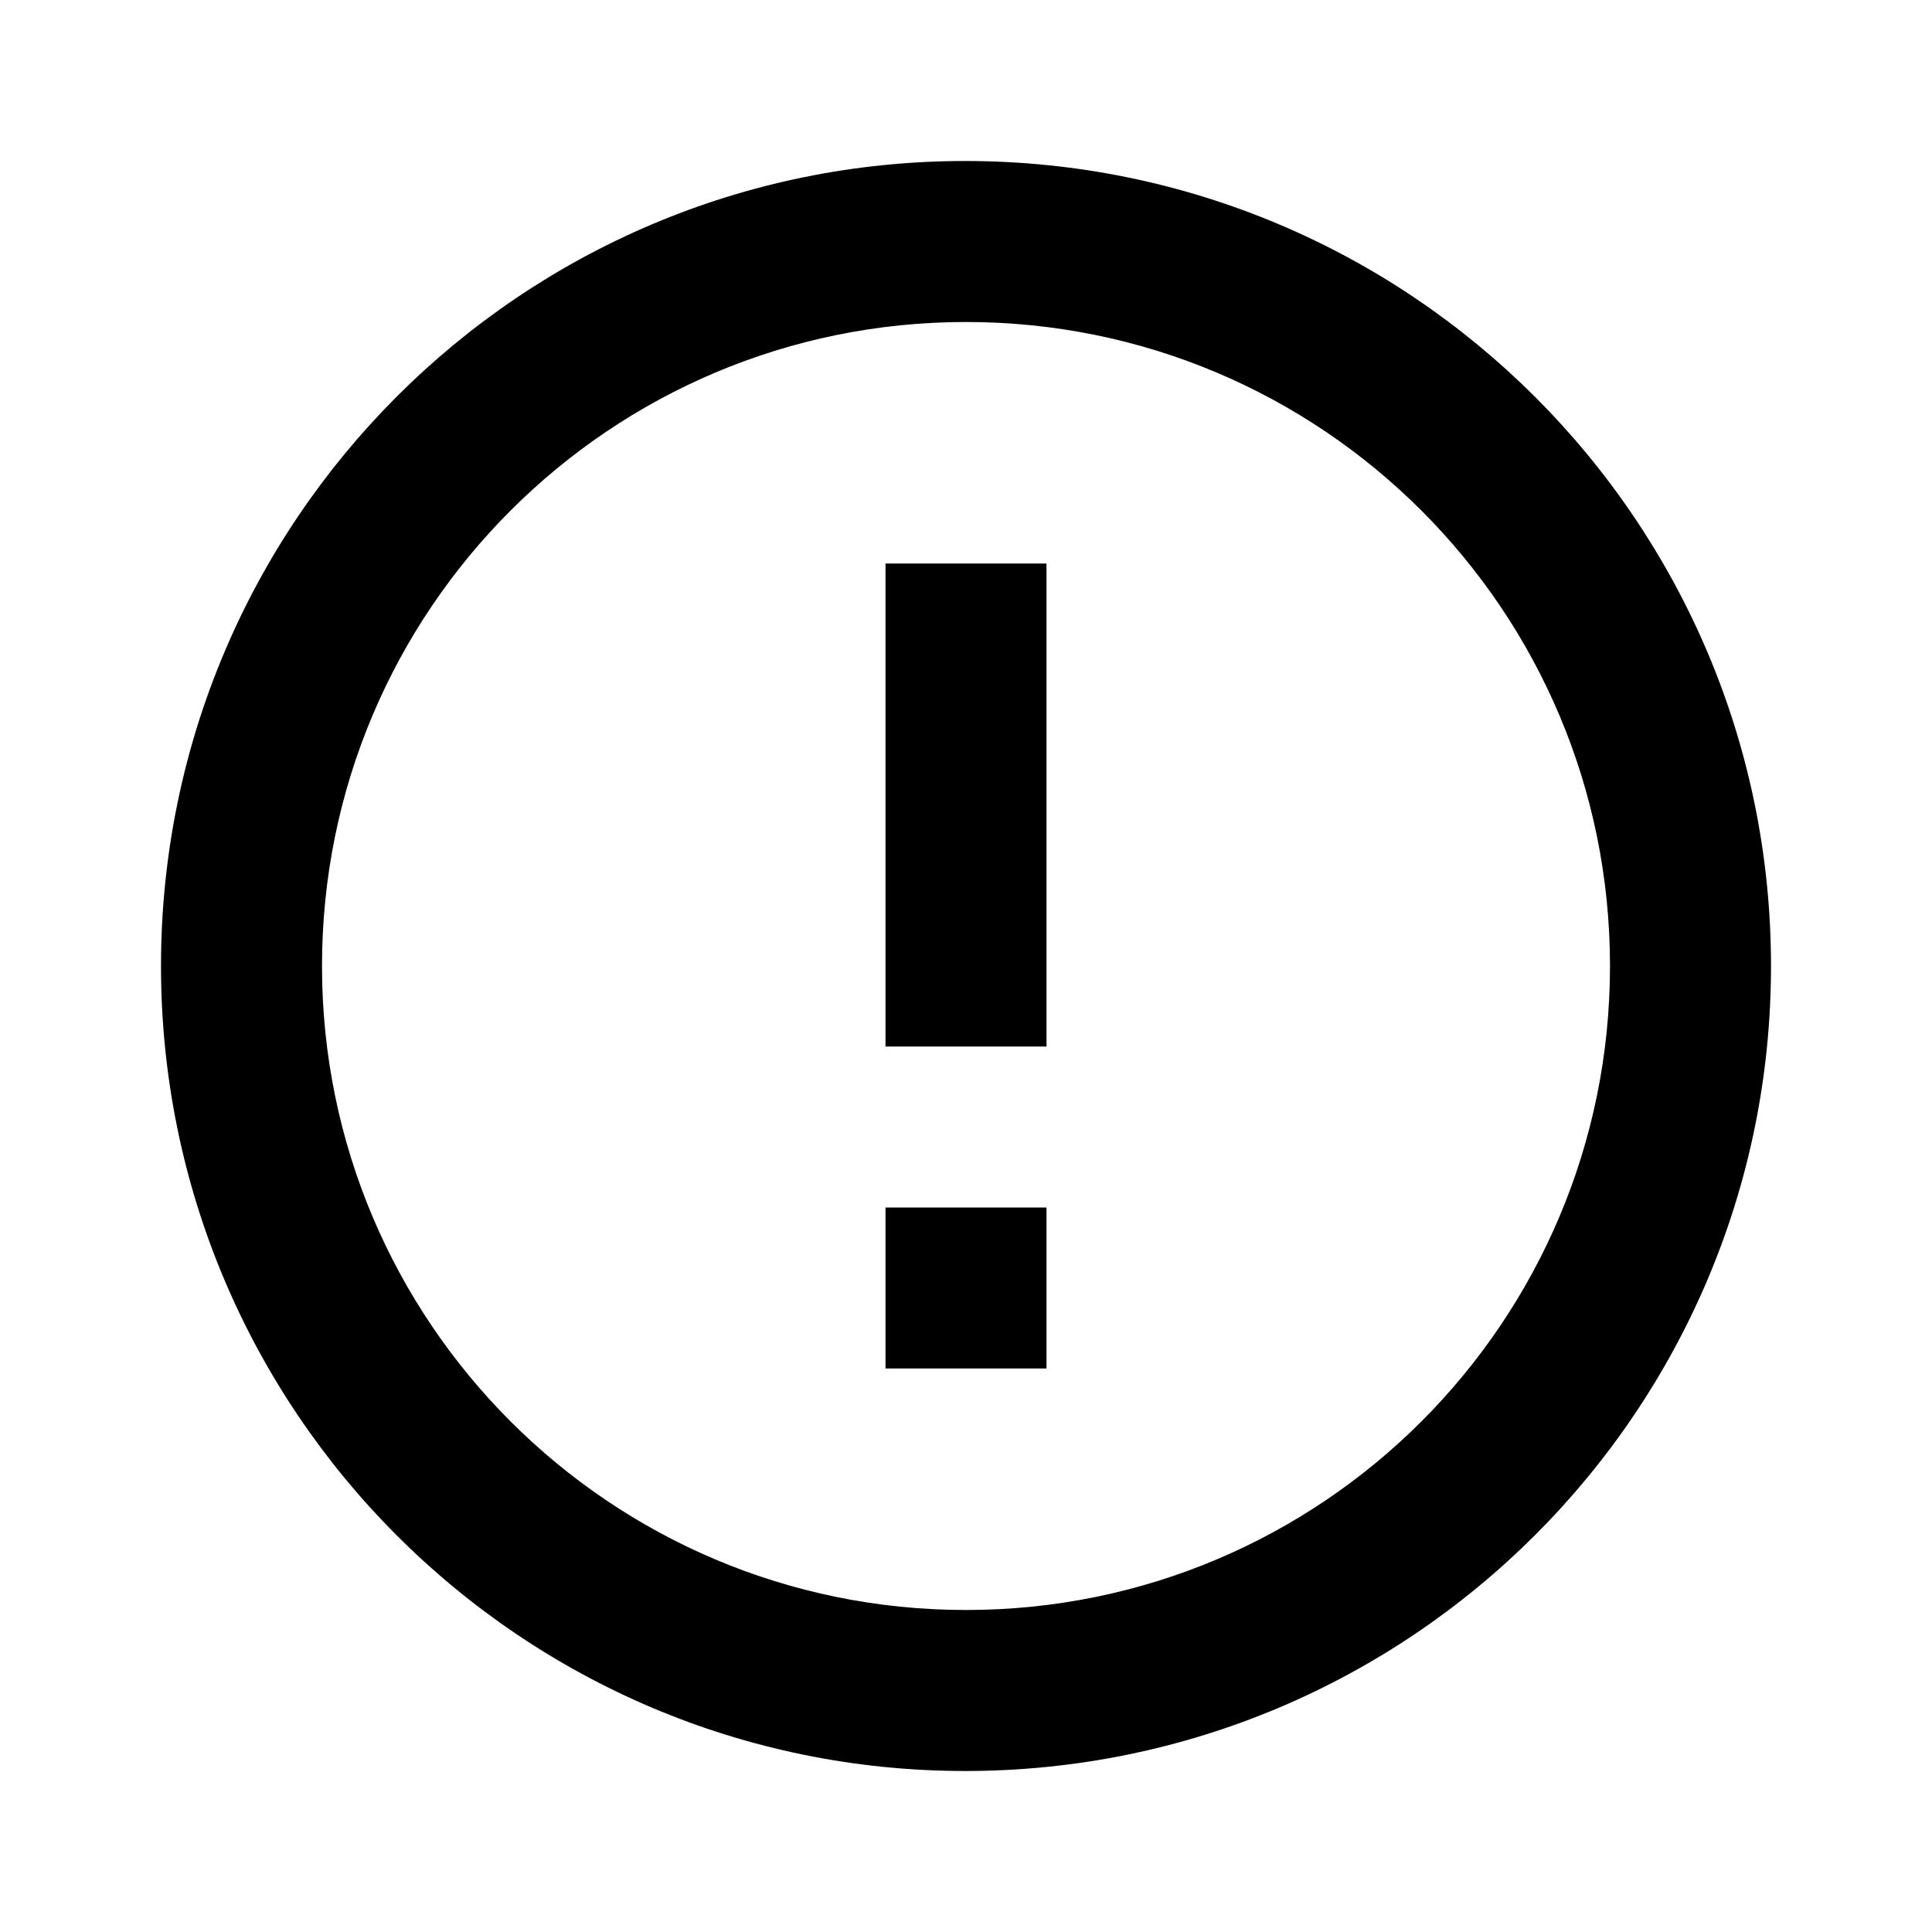
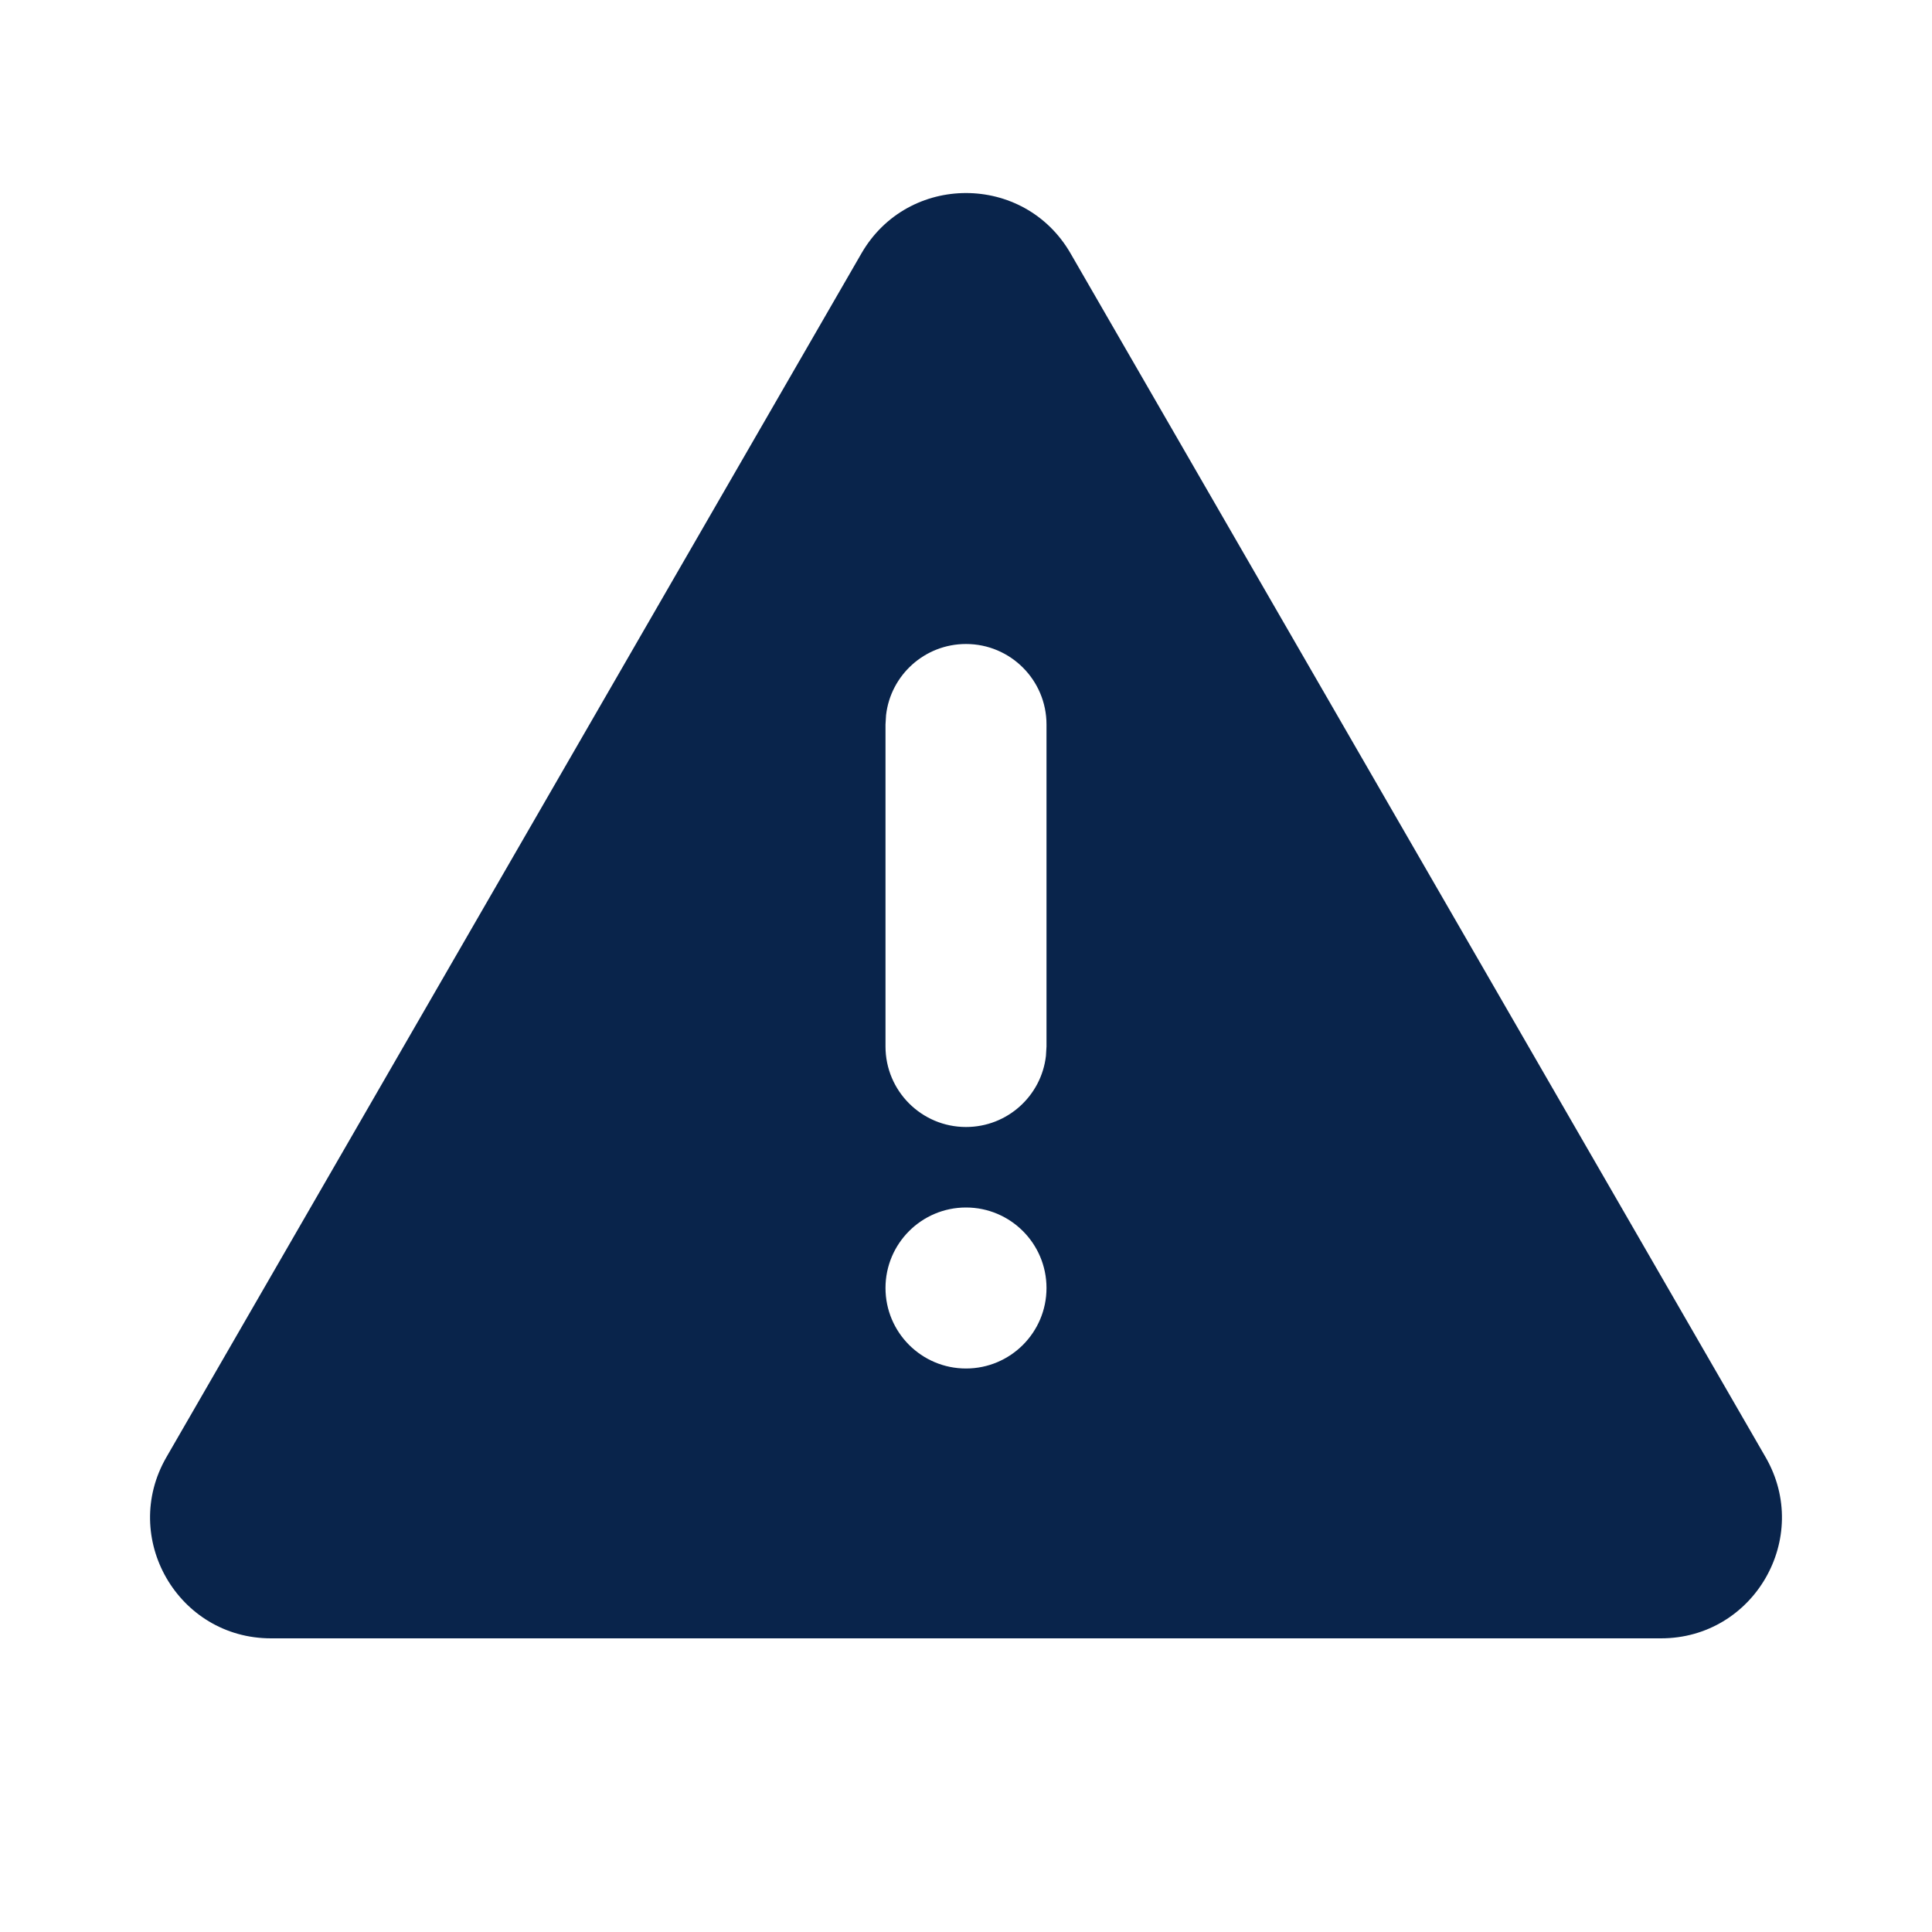
- <svg xmlns="http://www.w3.org/2000/svg" height="24" viewBox="0 0 24 24" width="24">
-   <path d="M0 0h24v24H0V0z" fill="none" />
-   <path d="M11 15h2v2h-2zm0-8h2v6h-2zm.99-5C6.47 2 2 6.48 2 12s4.47 10 9.99 10C17.52 22 22 17.52 22 12S17.52 2 11.99 2zM12 20c-4.42 0-8-3.58-8-8s3.58-8 8-8 8 3.58 8 8-3.58 8-8 8z" />
+ <svg xmlns="http://www.w3.org/2000/svg" width="800px" height="800px" viewBox="0 0 24 24" version="1.1">
+   <g id="页面-1" stroke="none" stroke-width="1" fill="none" fill-rule="evenodd">
+     <g id="System" transform="translate(-48, -48)" fill-rule="nonzero">
+       <g id="alert_fill" transform="translate(48, 48)">
+         <path d="M24,0 L24,24 L0,24 L0,0 L24,0 Z M12.593,23.258 L12.582,23.26 L12.511,23.295 L12.492,23.299 L12.492,23.299 L12.477,23.295 L12.406,23.26 C12.396,23.256 12.387,23.259 12.382,23.265 L12.378,23.276 L12.361,23.703 L12.366,23.723 L12.377,23.736 L12.48,23.81 L12.495,23.814 L12.495,23.814 L12.507,23.81 L12.611,23.736 L12.623,23.72 L12.623,23.72 L12.627,23.703 L12.61,23.276 C12.608,23.266 12.601,23.259 12.593,23.258 L12.593,23.258 Z M12.858,23.145 L12.845,23.147 L12.66,23.24 L12.65,23.25 L12.65,23.25 L12.647,23.261 L12.665,23.691 L12.67,23.703 L12.67,23.703 L12.678,23.71 L12.879,23.803 C12.891,23.807 12.902,23.803 12.908,23.795 L12.912,23.781 L12.878,23.167 C12.875,23.155 12.867,23.147 12.858,23.145 L12.858,23.145 Z M12.143,23.147 C12.133,23.142 12.122,23.145 12.116,23.153 L12.11,23.167 L12.076,23.781 C12.075,23.793 12.083,23.802 12.093,23.805 L12.108,23.803 L12.309,23.71 L12.319,23.702 L12.319,23.702 L12.323,23.691 L12.34,23.261 L12.337,23.249 L12.337,23.249 L12.328,23.24 L12.143,23.147 Z" id="MingCute" fill-rule="nonzero">
+ 
+ </path>
+         <path d="M13.299,3.148 L21.933,18.102 C22.51,19.102 21.789,20.352 20.634,20.352 L3.366,20.352 C2.211,20.352 1.49,19.102 2.067,18.102 L10.701,3.148 C11.278,2.148 12.722,2.148 13.299,3.148 Z M12,15 C11.448,15 11,15.448 11,16 C11,16.552 11.448,17 12,17 C12.552,17 13,16.552 13,16 C13,15.448 12.552,15 12,15 Z M12,8 C11.487,8 11.064,8.386 11.007,8.883 L11,9 L11,13 C11,13.552 11.448,14 12,14 C12.513,14 12.936,13.614 12.993,13.117 L13,13 L13,9 C13,8.448 12.552,8 12,8 Z" id="形状" fill="#09244B">
+ 
+ </path>
+       </g>
+     </g>
+   </g>
</svg>
